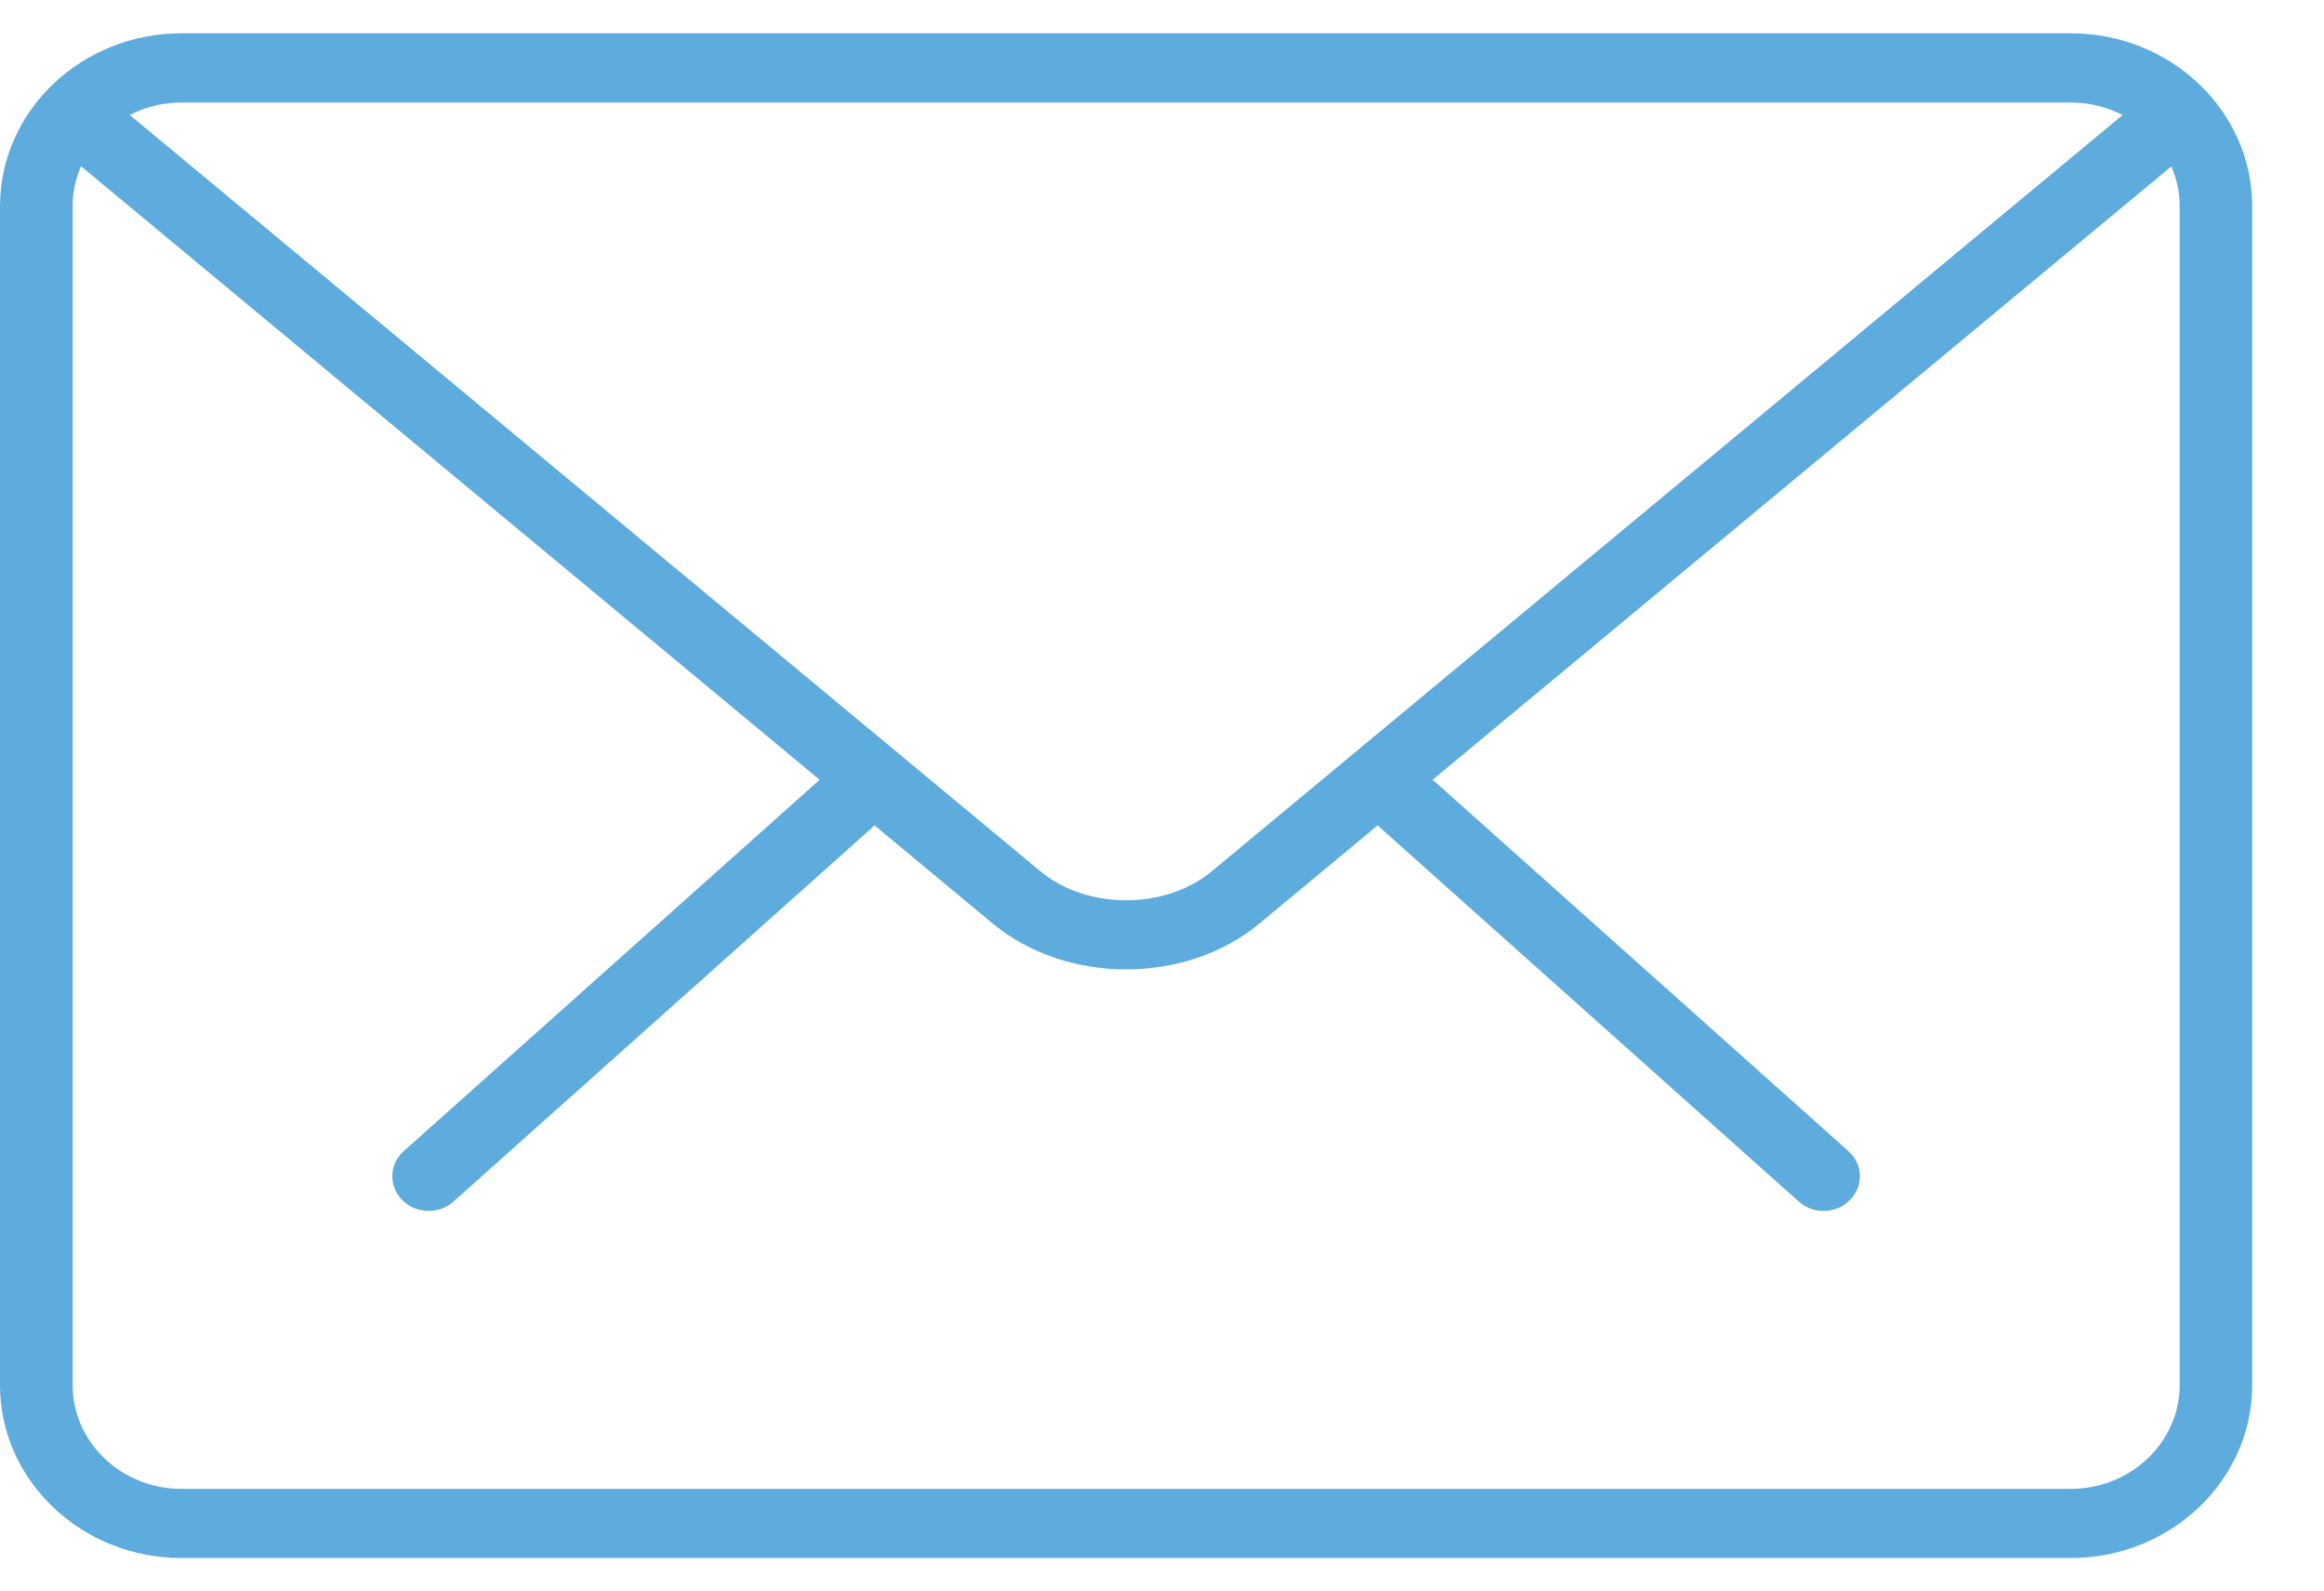
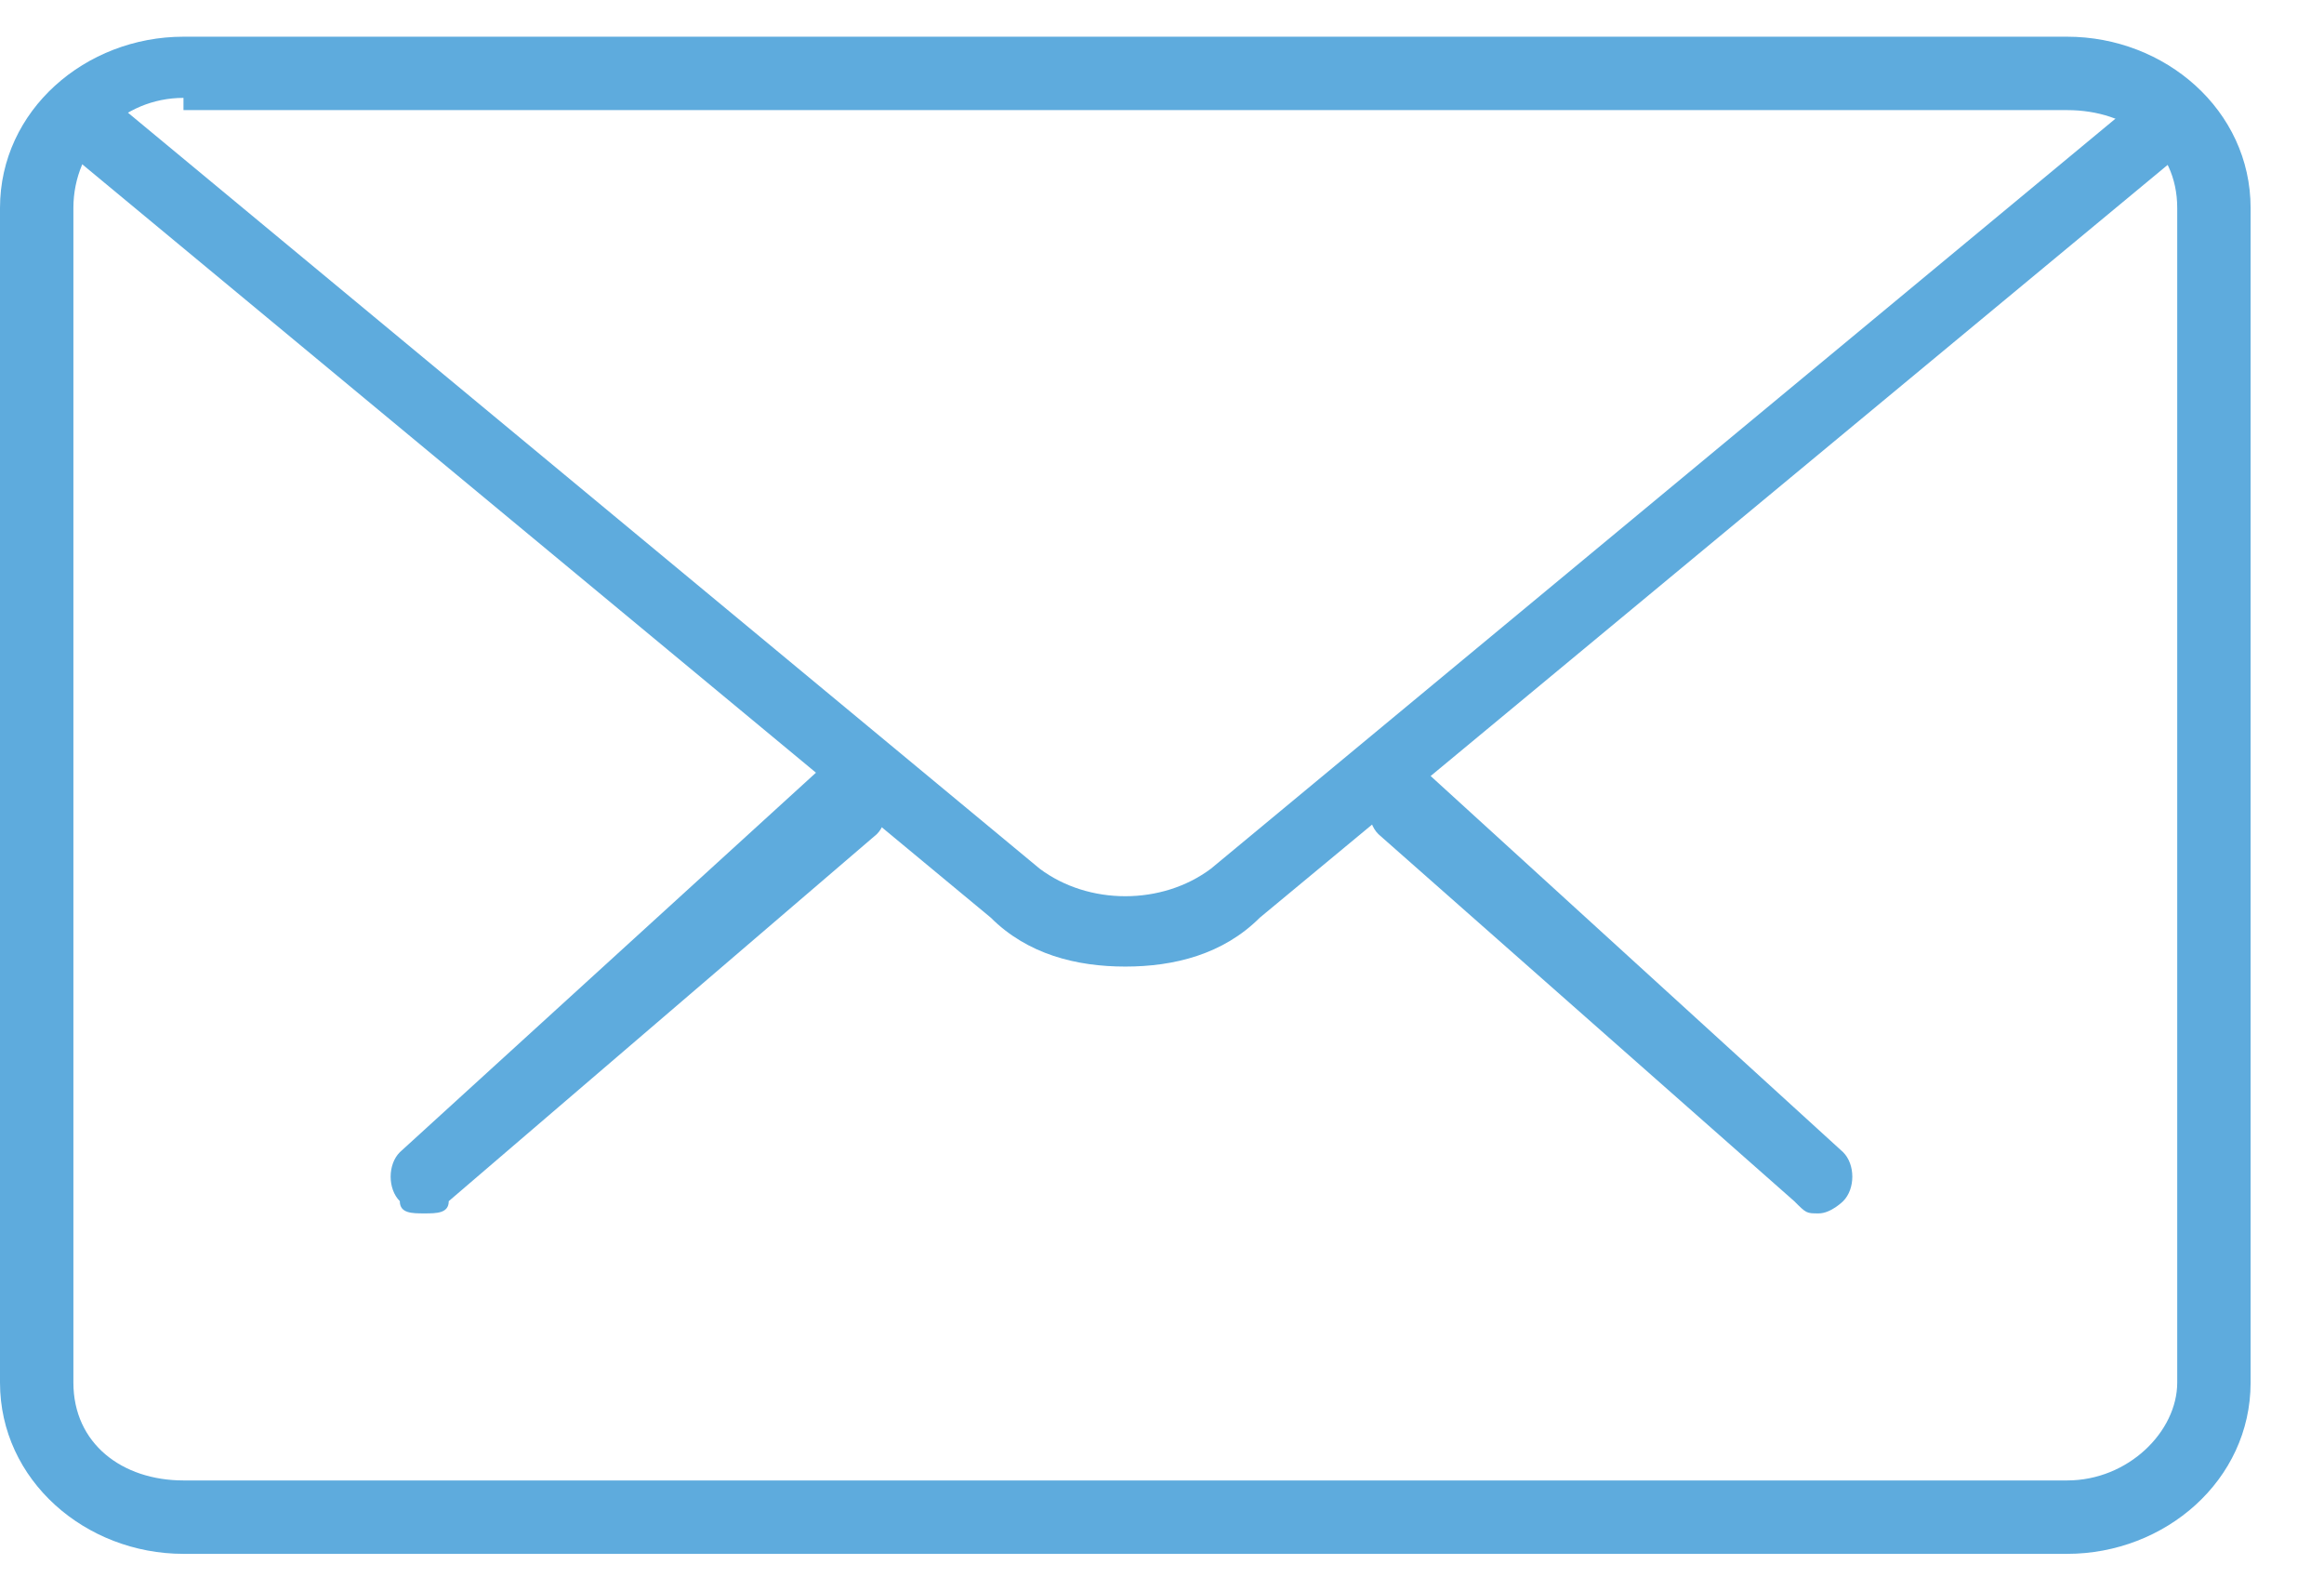
- <svg xmlns="http://www.w3.org/2000/svg" width="19px" height="13px" viewBox="0 0 19 13" version="1.1">
-   <defs />
-   <g id="Support" stroke="none" stroke-width="1" fill="none" fill-rule="evenodd" transform="translate(-994, -102)">
-     <g transform="translate(974, 47)" fill="#5EABDD" id="mail">
+ <svg xmlns="http://www.w3.org/2000/svg" version="1.1" id="Слой_1" x="0px" y="0px" viewBox="0 0 19 13" enable-background="new 0 0 19 13" xml:space="preserve">
+   <g id="Support" transform="translate(-994, -102)">
+     <g id="mail" transform="translate(974, 47)">
      <g transform="translate(20, 55)">
        <g id="mail-copy">
-           <g id="Group" transform="translate(2.96875, 6.217391)" fill-rule="nonzero">
-             <path d="M11.94,3.68 C11.867,3.68 11.794,3.654 11.737,3.603 L8.32,0.552 C8.201,0.445 8.195,0.266 8.307,0.153 C8.419,0.038 8.606,0.033 8.727,0.14 L12.143,3.191 C12.263,3.297 12.269,3.477 12.156,3.59 C12.098,3.65 12.019,3.68 11.94,3.68 Z" id="Shape" />
-             <path d="M0.536,3.68 C0.457,3.68 0.378,3.65 0.319,3.59 C0.207,3.477 0.213,3.297 0.332,3.191 L3.75,0.14 C3.869,0.034 4.058,0.038 4.169,0.153 C4.282,0.266 4.276,0.445 4.156,0.552 L0.739,3.603 C0.682,3.654 0.609,3.68 0.536,3.68 Z" id="Shape" />
+           <g id="Group" transform="translate(2.96875, 6.217391)">
+             <path id="Shape" fill="#5EABDD" d="M11.9,3.7c-0.1,0-0.1,0-0.2-0.1L8.3,0.6c-0.1-0.1-0.1-0.3,0-0.4C8.4,0,8.6,0,8.7,0.1       l3.4,3.1c0.1,0.1,0.1,0.3,0,0.4C12.1,3.6,12,3.7,11.9,3.7z" />
+             <path id="Shape_1_" fill="#5EABDD" d="M0.5,3.7c-0.1,0-0.2,0-0.2-0.1c-0.1-0.1-0.1-0.3,0-0.4l3.4-3.1C3.9,0,4.1,0,4.2,0.2       c0.1,0.1,0.1,0.3,0,0.4L0.7,3.6C0.7,3.7,0.6,3.7,0.5,3.7z" />
          </g>
-           <path d="M16.929,12.734 L1.484,12.734 C0.666,12.734 0,12.1 0,11.321 L0,1.685 C0,0.906 0.666,0.272 1.484,0.272 L16.929,0.272 C17.747,0.272 18.413,0.906 18.413,1.685 L18.413,11.321 C18.413,12.1 17.747,12.734 16.929,12.734 Z M1.484,0.838 C0.993,0.838 0.594,1.218 0.594,1.685 L0.594,11.321 C0.594,11.788 0.993,12.169 1.484,12.169 L16.929,12.169 C17.42,12.169 17.82,11.788 17.82,11.321 L17.82,1.685 C17.82,1.218 17.42,0.838 16.929,0.838 L1.484,0.838 Z" id="Shape" fill-rule="nonzero" />
-           <path d="M9.207,7.923 C8.812,7.923 8.417,7.798 8.117,7.549 L0.493,1.218 C0.369,1.116 0.356,0.937 0.464,0.819 C0.572,0.701 0.759,0.691 0.883,0.792 L8.507,7.122 C8.886,7.437 9.527,7.437 9.906,7.122 L17.52,0.802 C17.643,0.7 17.83,0.711 17.94,0.829 C18.047,0.947 18.035,1.125 17.911,1.228 L10.297,7.548 C9.996,7.798 9.602,7.923 9.207,7.923 Z" id="Shape" fill-rule="nonzero" />
+           <path id="Shape_2_" fill="#5EABDD" d="M16.9,12.7H1.5c-0.8,0-1.5-0.6-1.5-1.4V1.7c0-0.8,0.7-1.4,1.5-1.4h15.4      c0.8,0,1.5,0.6,1.5,1.4v9.6C18.4,12.1,17.7,12.7,16.9,12.7z M1.5,0.8C1,0.8,0.6,1.2,0.6,1.7v9.6c0,0.5,0.4,0.8,0.9,0.8h15.4      c0.5,0,0.9-0.4,0.9-0.8V1.7c0-0.5-0.4-0.8-0.9-0.8H1.5z" />
+           <path id="Shape_3_" fill="#5EABDD" d="M9.2,7.9c-0.4,0-0.8-0.1-1.1-0.4L0.5,1.2c-0.1-0.1-0.1-0.3,0-0.4c0.1-0.1,0.3-0.1,0.4,0      l7.6,6.3c0.4,0.3,1,0.3,1.4,0l7.6-6.3c0.1-0.1,0.3-0.1,0.4,0c0.1,0.1,0.1,0.3,0,0.4l-7.6,6.3C10,7.8,9.6,7.9,9.2,7.9z" />
        </g>
      </g>
    </g>
  </g>
</svg>
